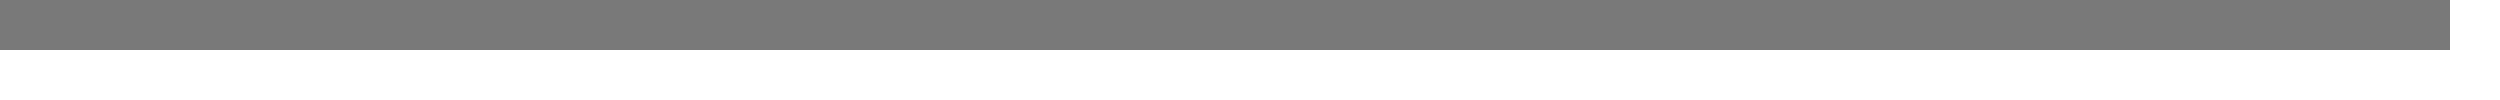
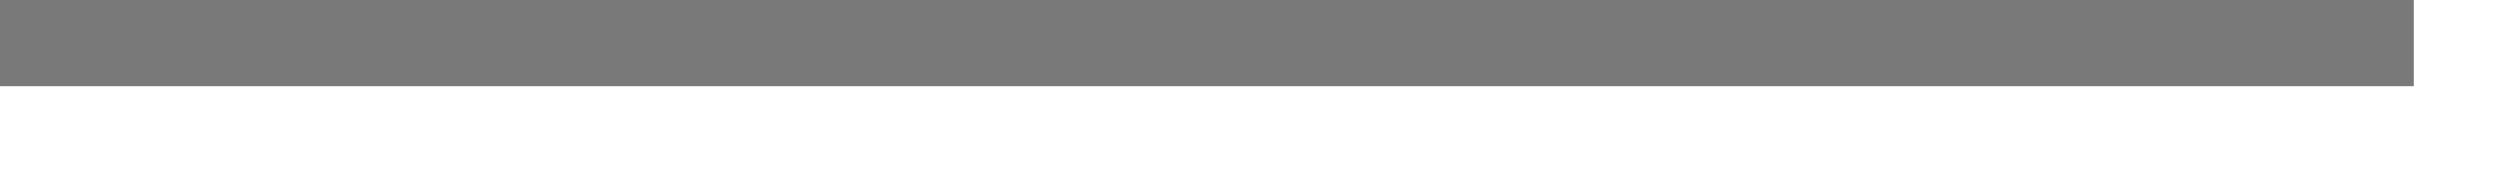
- <svg xmlns="http://www.w3.org/2000/svg" version="1.1" width="50px" height="2px">
-   <g transform="matrix(1 0 0 1 -96 -106 )">
-     <path d="M 96 106.5  L 145 106.5  " stroke-width="1" stroke="#797979" fill="none" />
+ <svg xmlns="http://www.w3.org/2000/svg" version="1.1" width="29px" height="2px">
+   <g transform="matrix(1 0 0 1 -69 -202 )">
+     <path d="M 69 202.5  L 97 202.5  " stroke-width="1" stroke="#797979" fill="none" />
  </g>
</svg>
